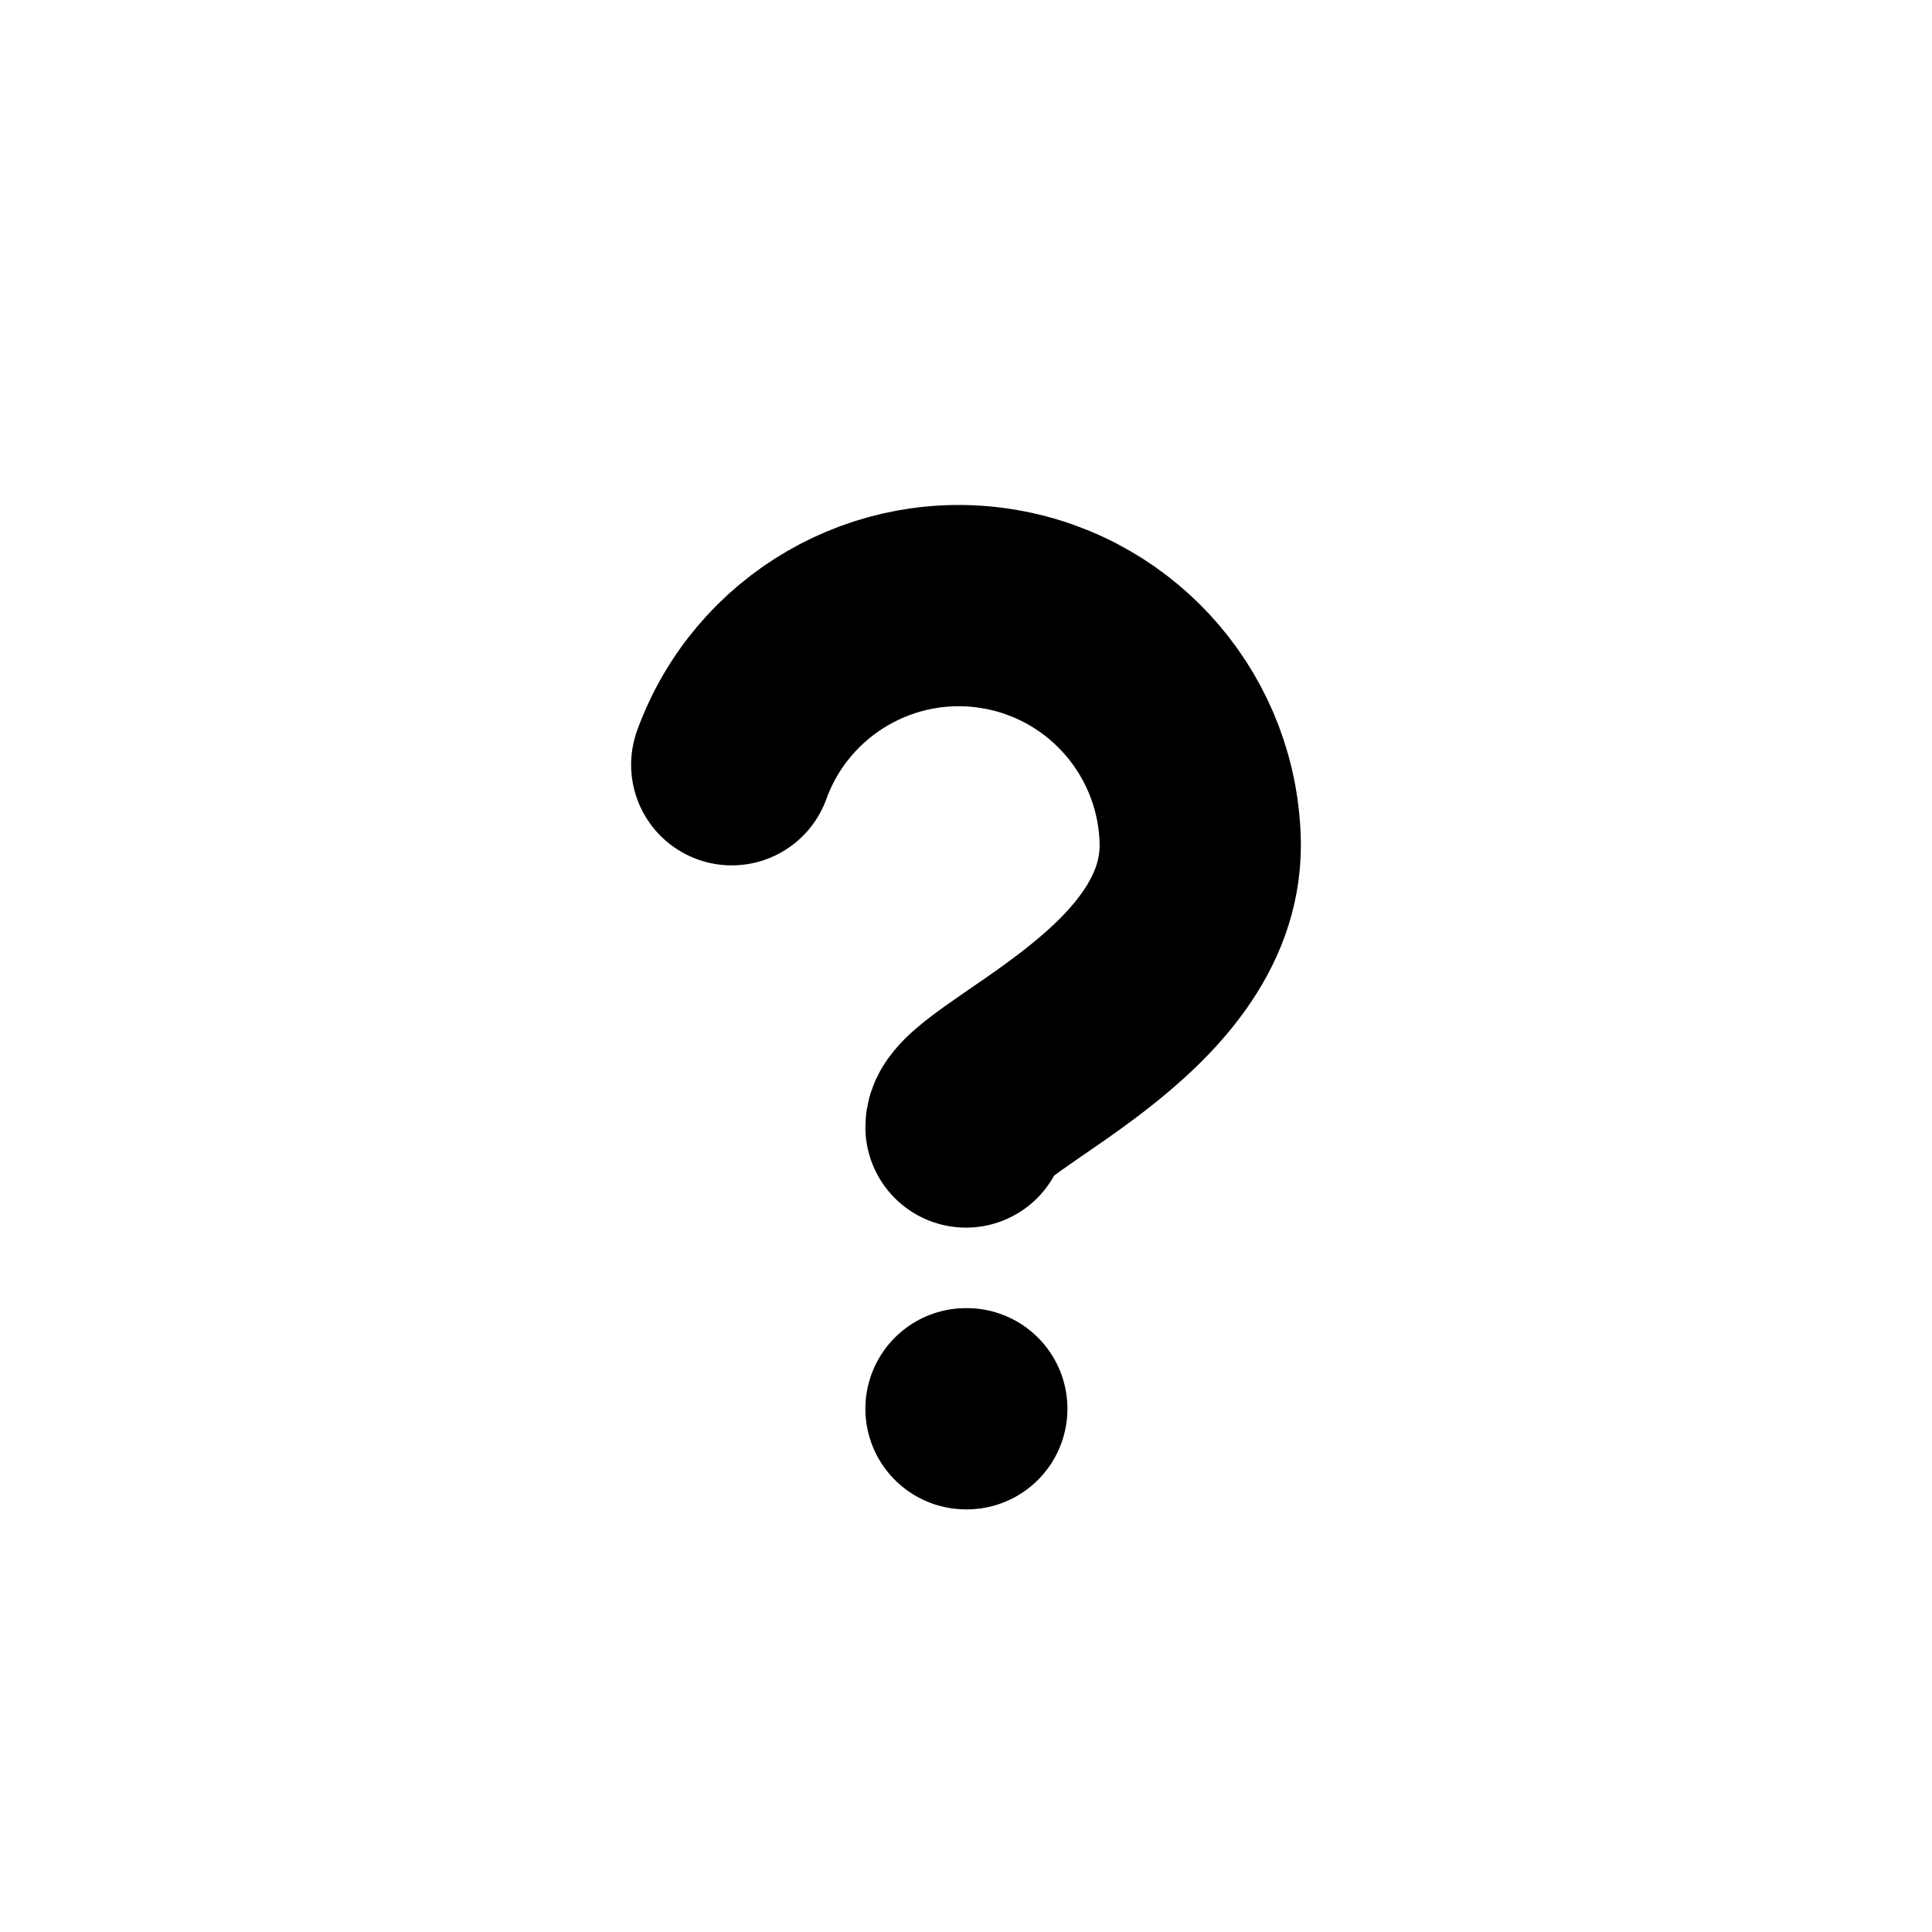
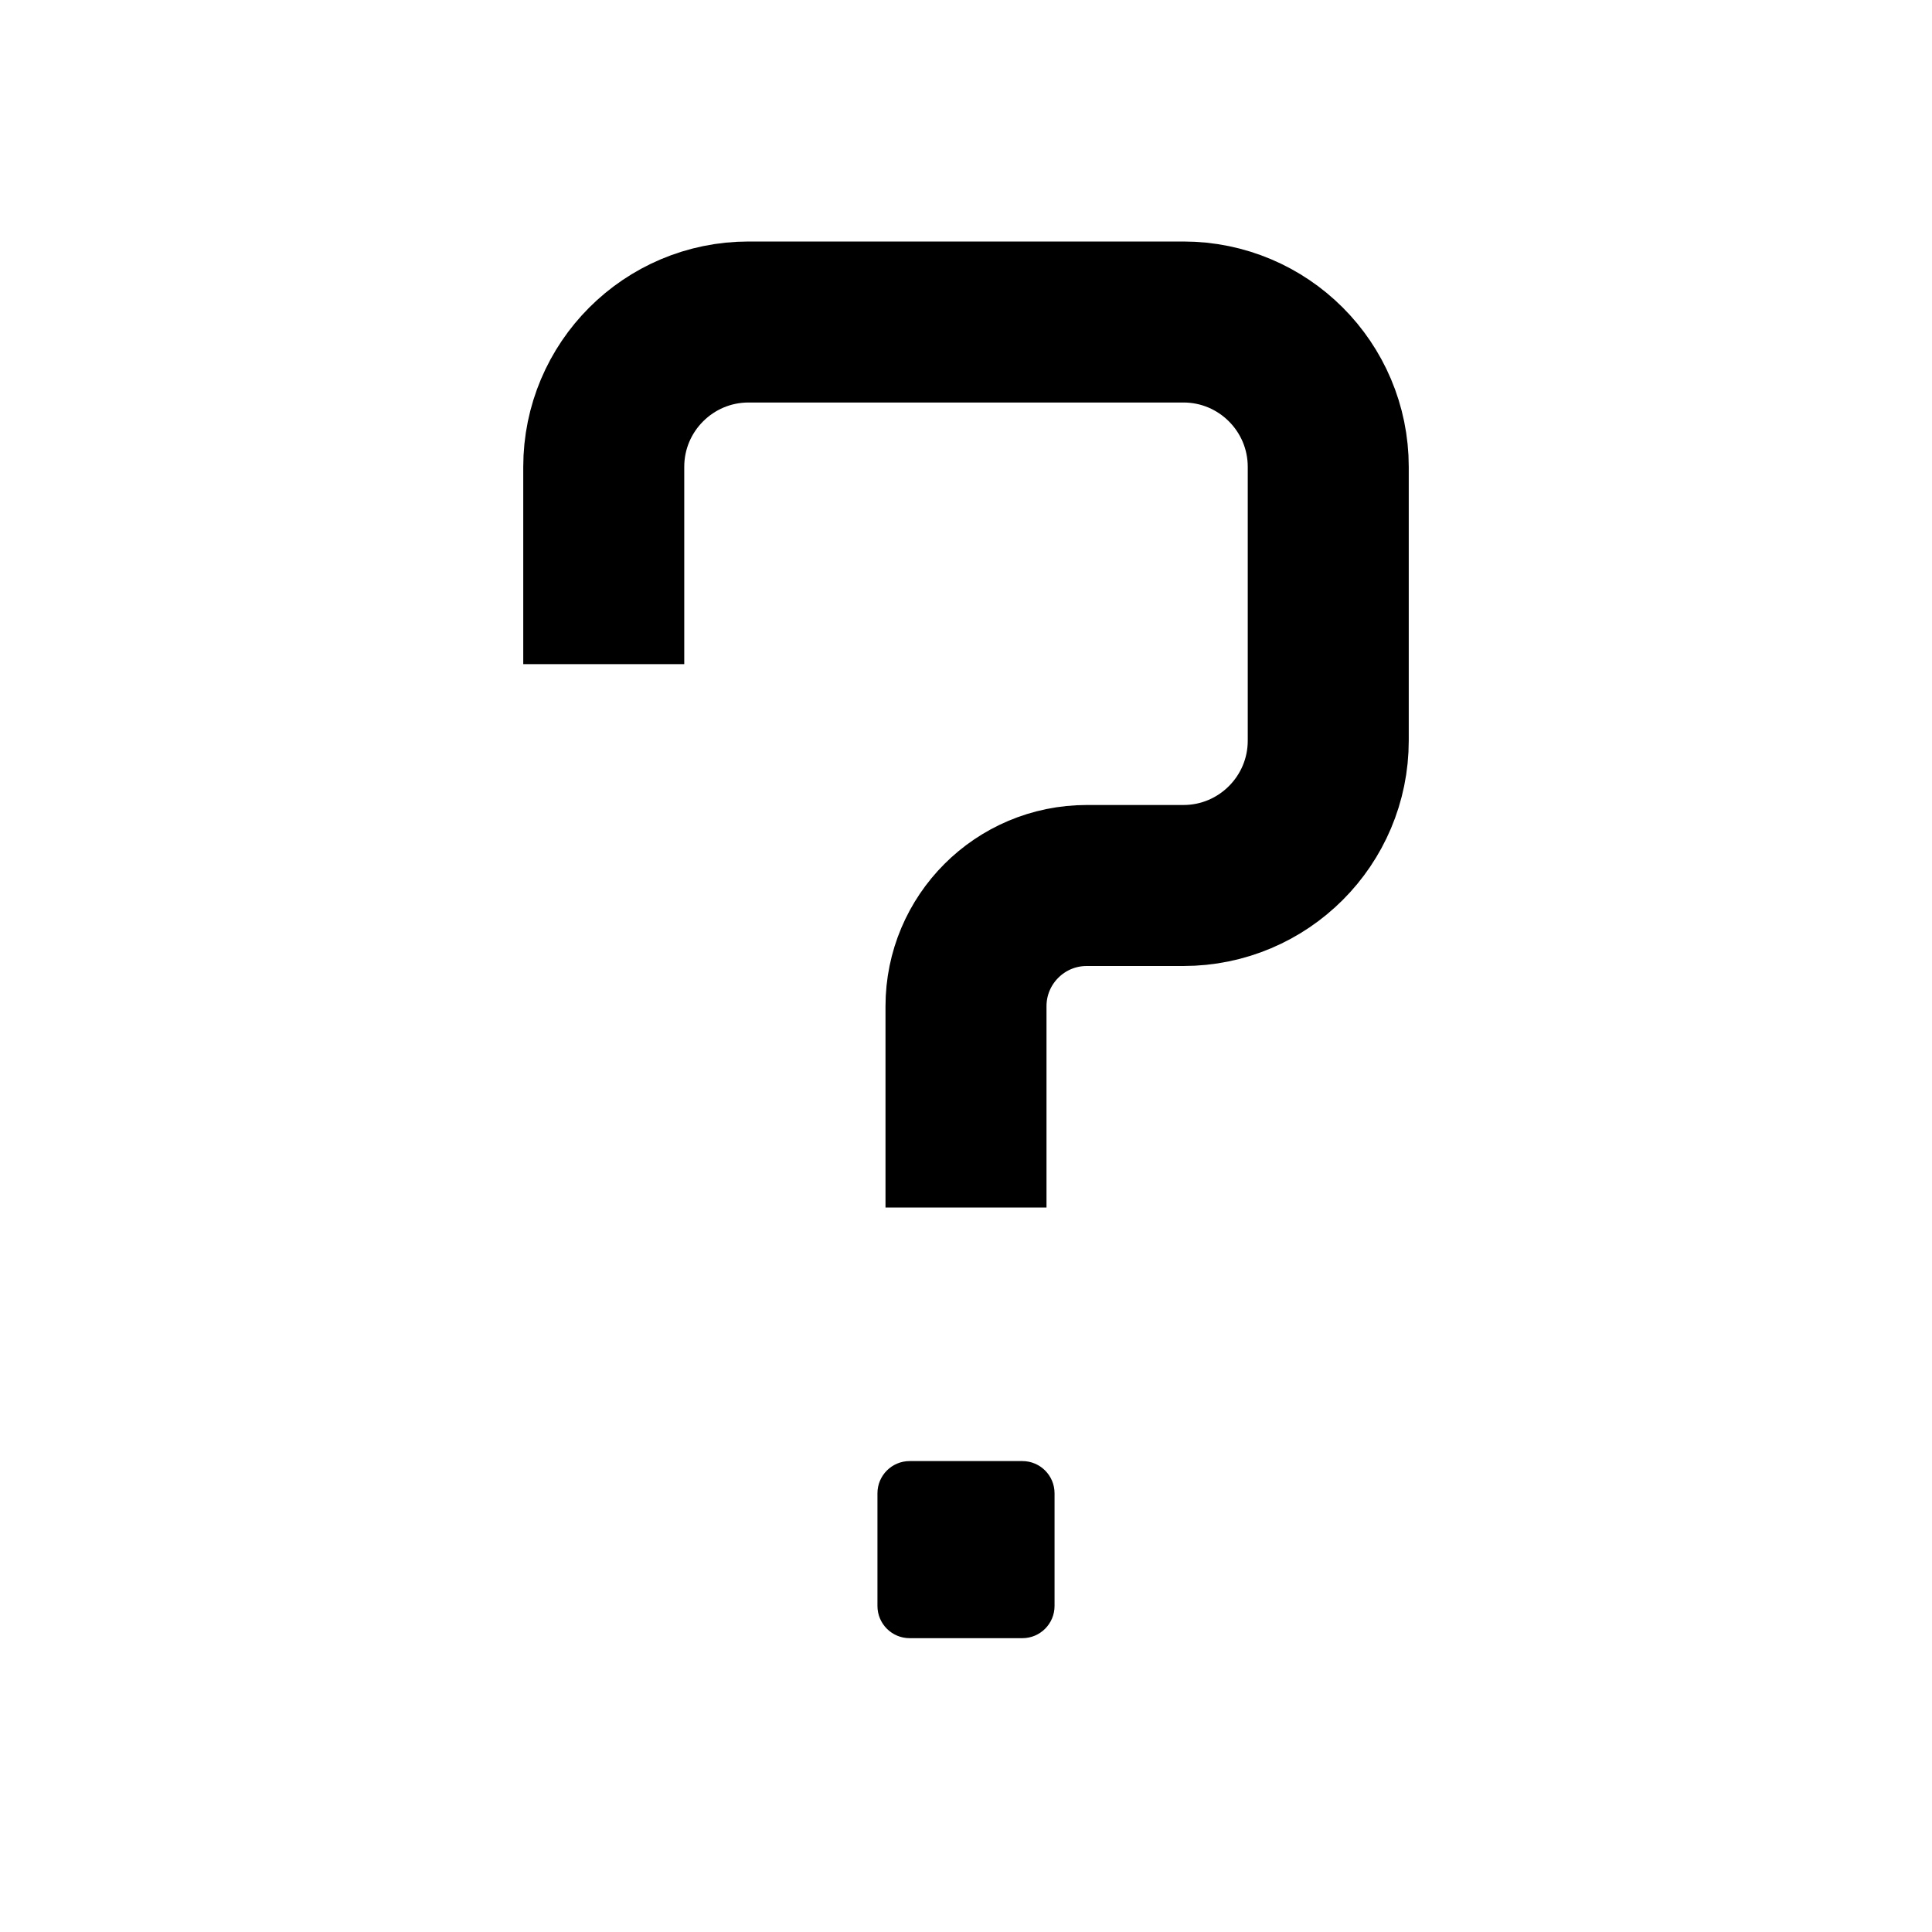
- <svg xmlns="http://www.w3.org/2000/svg" width="24" height="24" viewBox="0 0 24 24" fill="none" stroke="currentColor" stroke-width="2.5" stroke-linecap="round" stroke-linejoin="round">
-   <path d="M9.09 9.5a3 3 0 0 1 5.82 1c0 2-2.91 3-2.91 3.5" />
-   <line x1="12" y1="17.5" x2="12.01" y2="17.5" />
+ <svg xmlns="http://www.w3.org/2000/svg" width="24" height="24" viewBox="0 0 24 24" fill="none" stroke="currentColor" stroke-width="2.0" stroke-linecap="butt" stroke-linejoin="round">
+   <path d="M 7.5 8.25 V 5.8 A 1.8 1.8 0 0 1 9.3 4 H 14.7 A 1.8 1.8 0 0 1 16.5 5.8 V 9.2 A 1.8 1.8 0 0 1 14.7 11 H 13.5 A 1.5 1.5 0 0 0 12 12.5 V 15" />
+   <rect x="10.9" y="18.15" width="2.2" height="2.2" rx="0.4" fill="currentColor" stroke="none" />
</svg>
